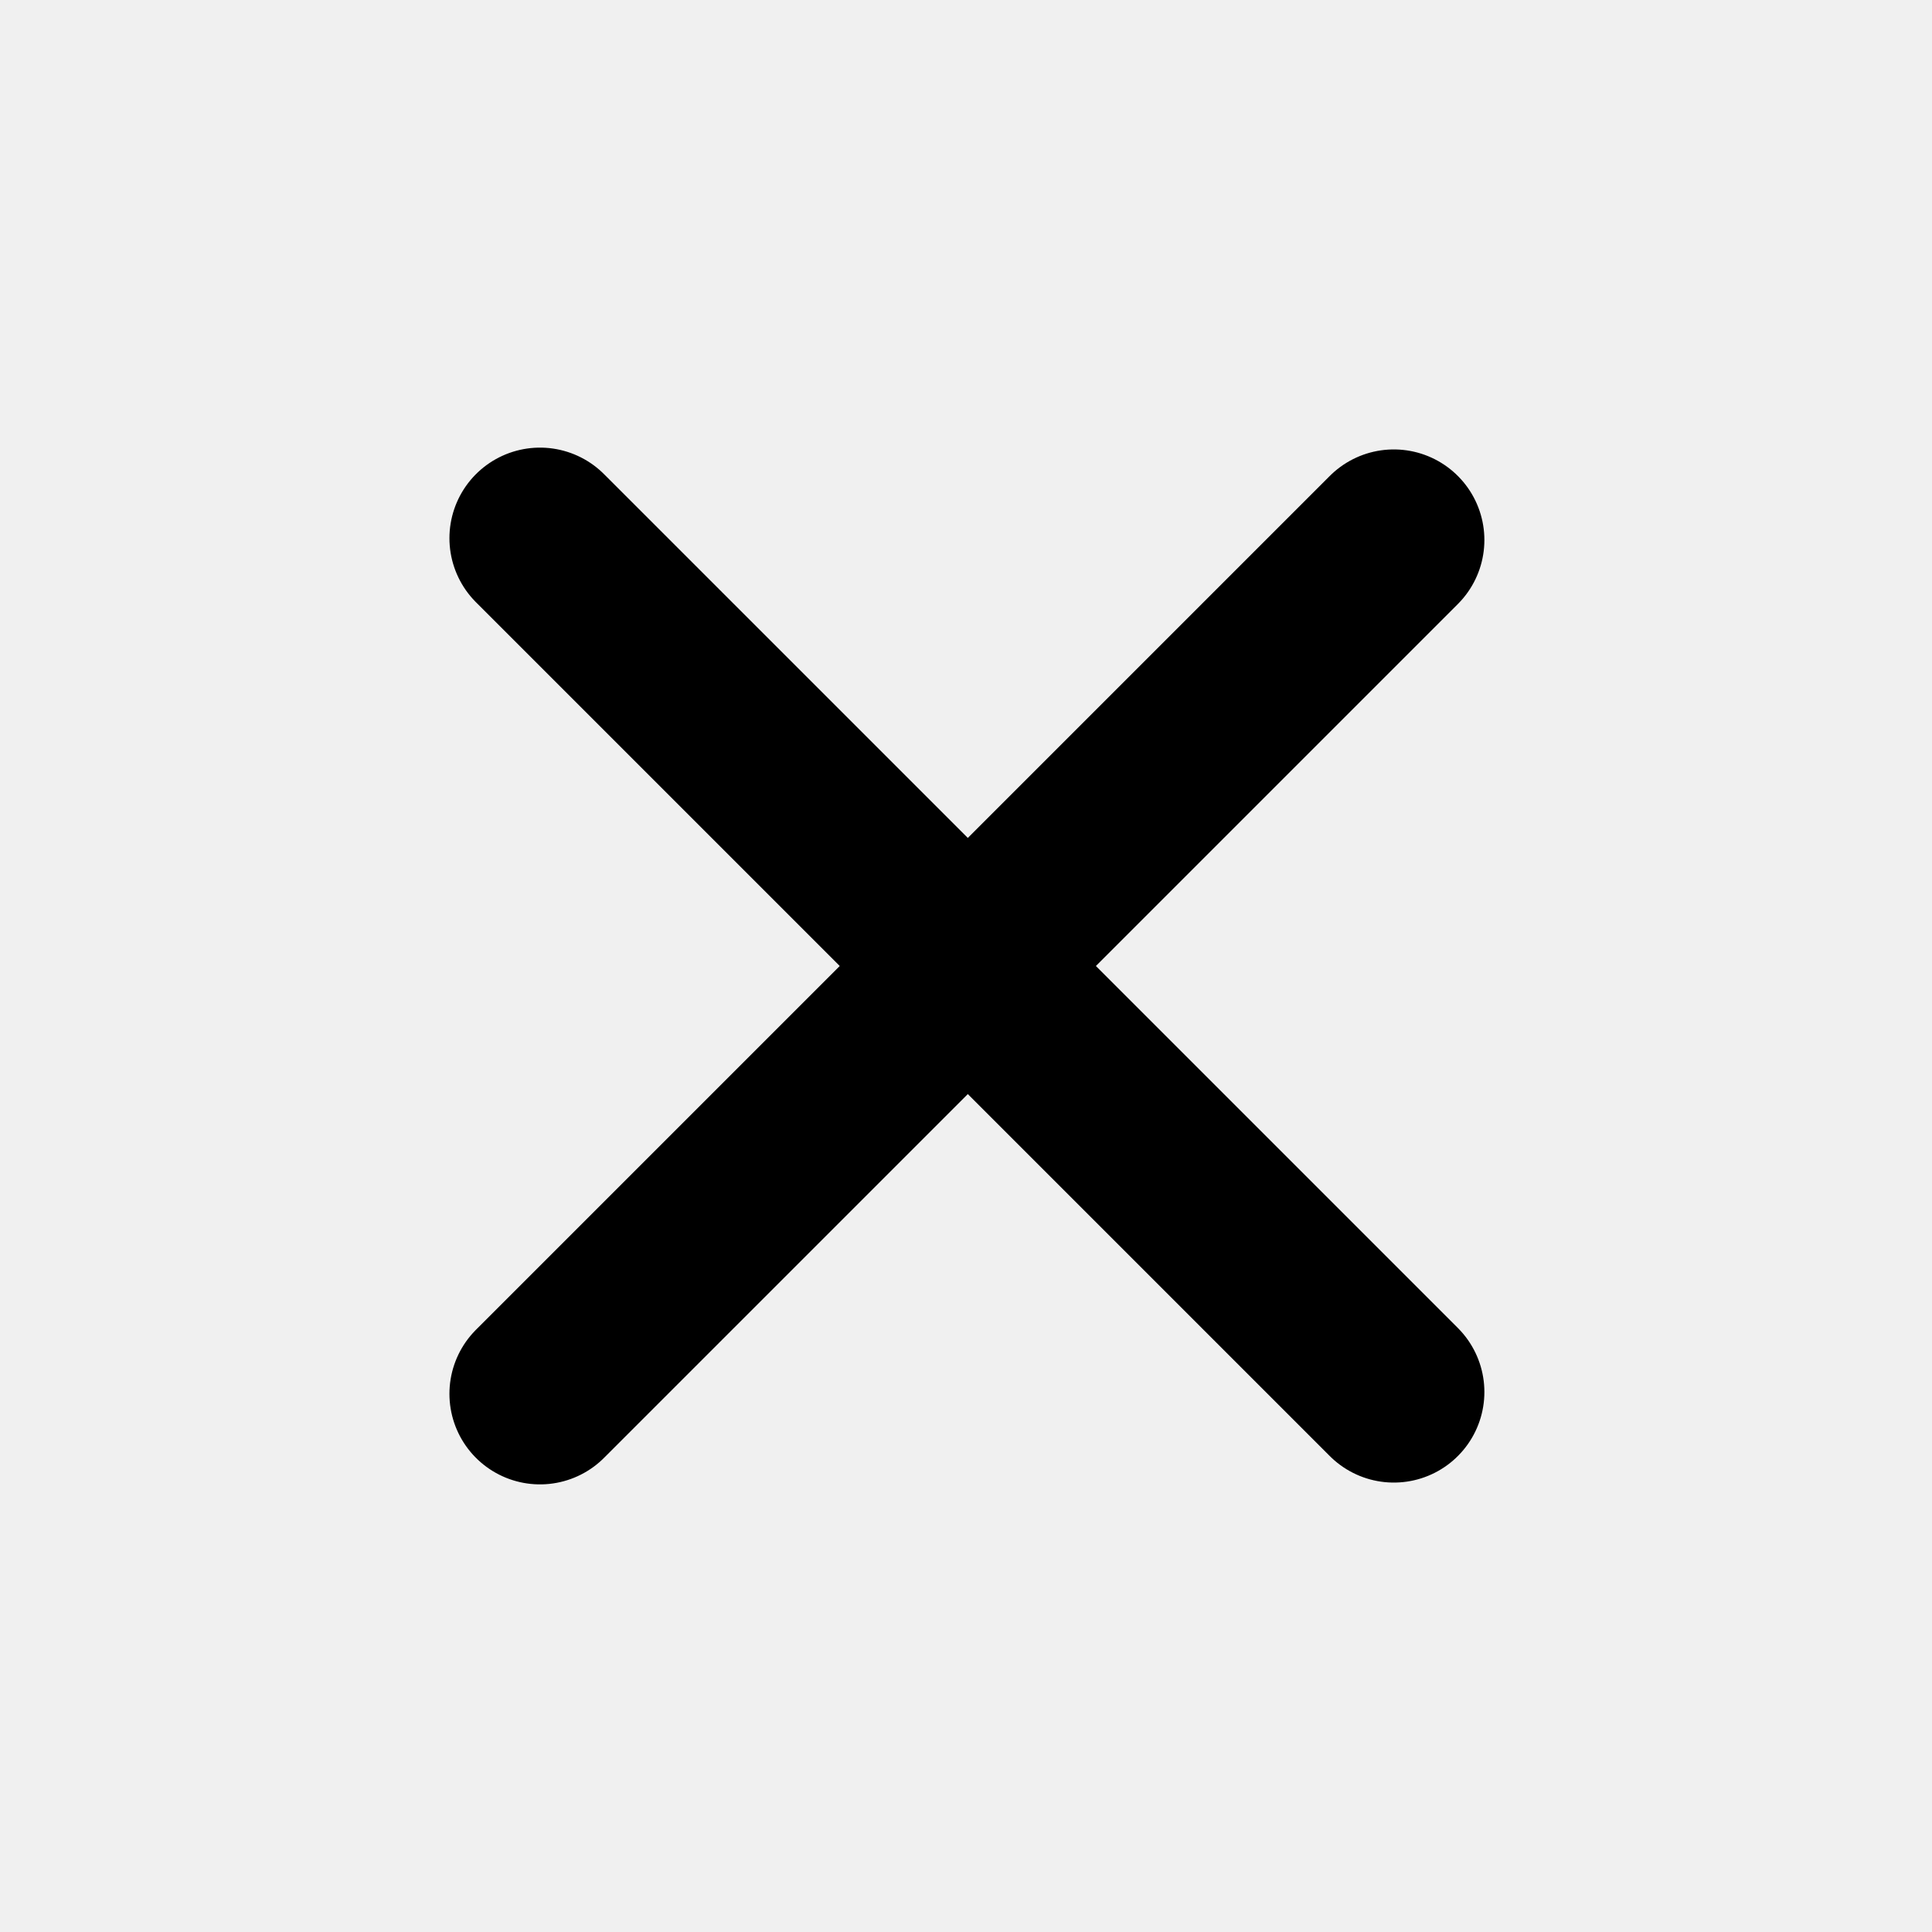
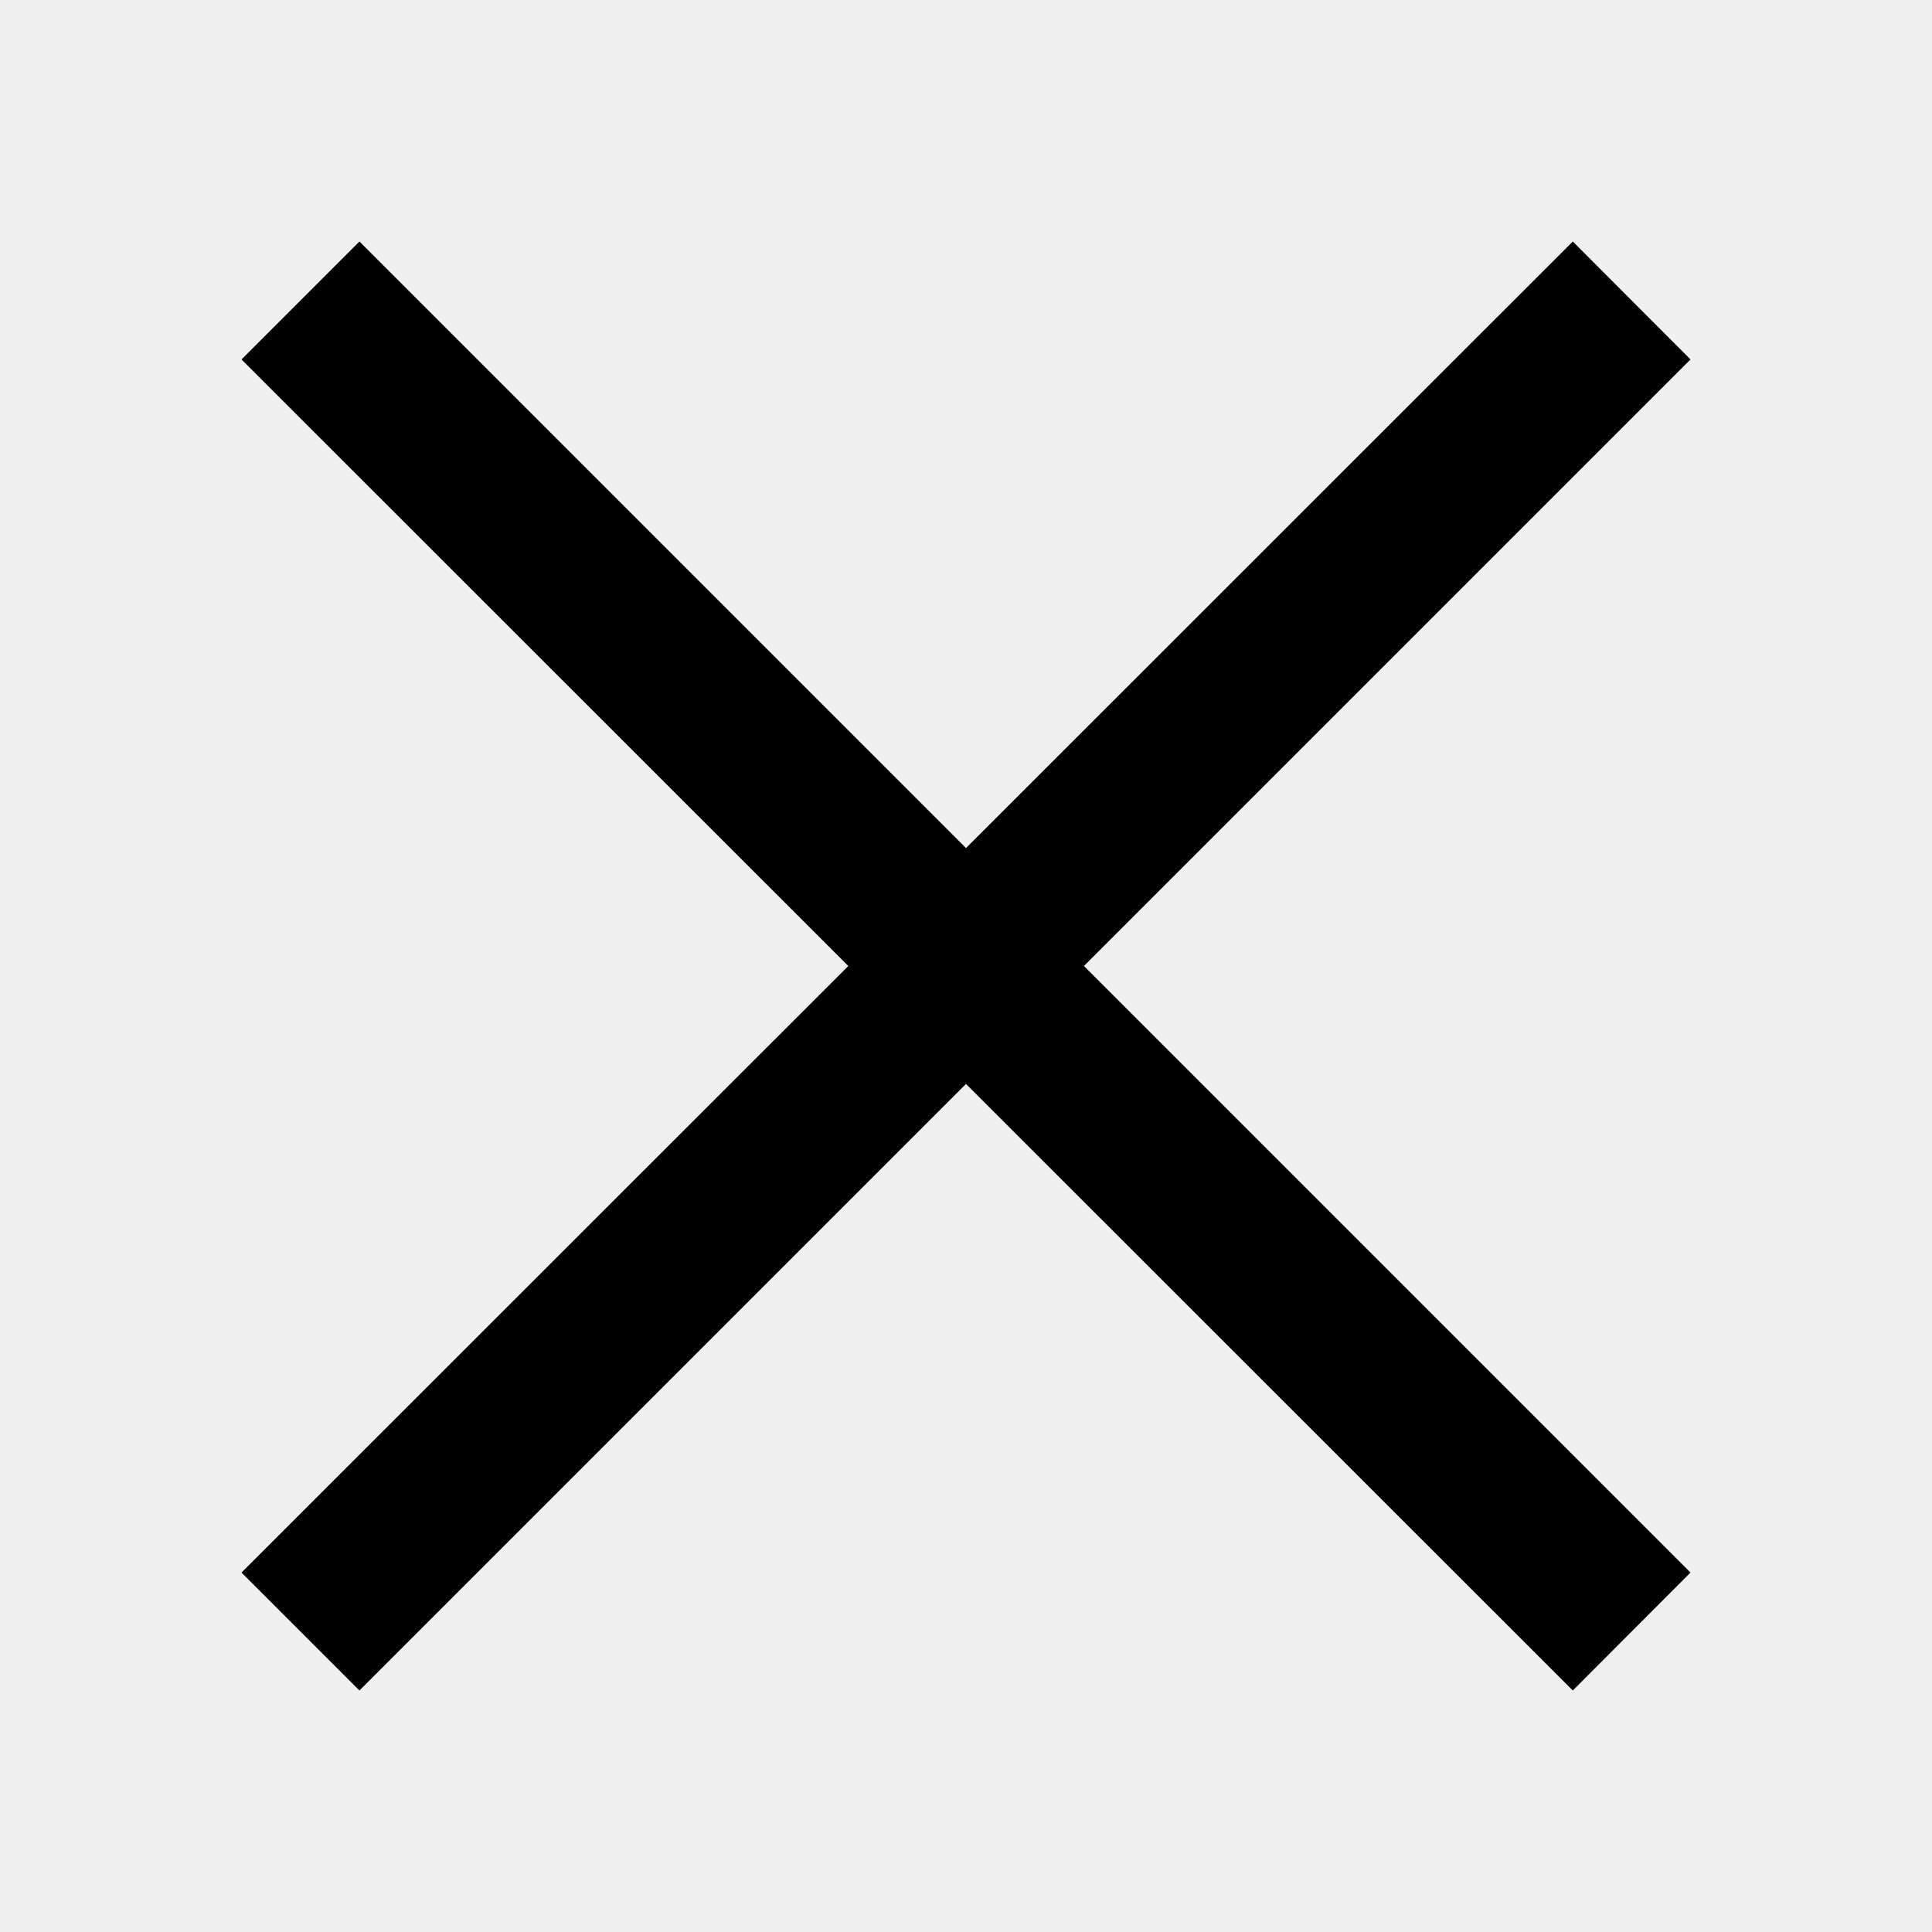
- <svg xmlns="http://www.w3.org/2000/svg" width="24" height="24" viewBox="0 0 16 16" fill="none">
-   <path d="M11.543 4.472L4.472 11.543M11.543 11.528L4.472 4.457" stroke="currentColor" stroke-width="1.5" stroke-linecap="round" stroke-linejoin="round" />
+ <svg xmlns="http://www.w3.org/2000/svg" width="24" height="24" viewBox="0 0 24 24" fill="none">
+   <mask id="mask0_588_4198" style="mask-type:alpha" maskUnits="userSpaceOnUse" x="3" y="3" width="18" height="18">
+     <path d="M21 4.465L19.538 3L12 10.535L4.465 3L3 4.465L10.538 12L3 19.535L4.465 21L12 13.465L19.538 21L21 19.535L13.465 12L21 4.465Z" fill="white" />
+   </mask>
+   <g mask="url(#mask0_588_4198)">
+     <path d="M21 4.465L19.538 3L12 10.535L4.465 3L3 4.465L10.538 12L3 19.535L4.465 21L12 13.465L19.538 21L21 19.535L13.465 12L21 4.465Z" fill="black" />
+     <path d="M24 0H0V24H24V0Z" fill="black" />
+   </g>
</svg>
